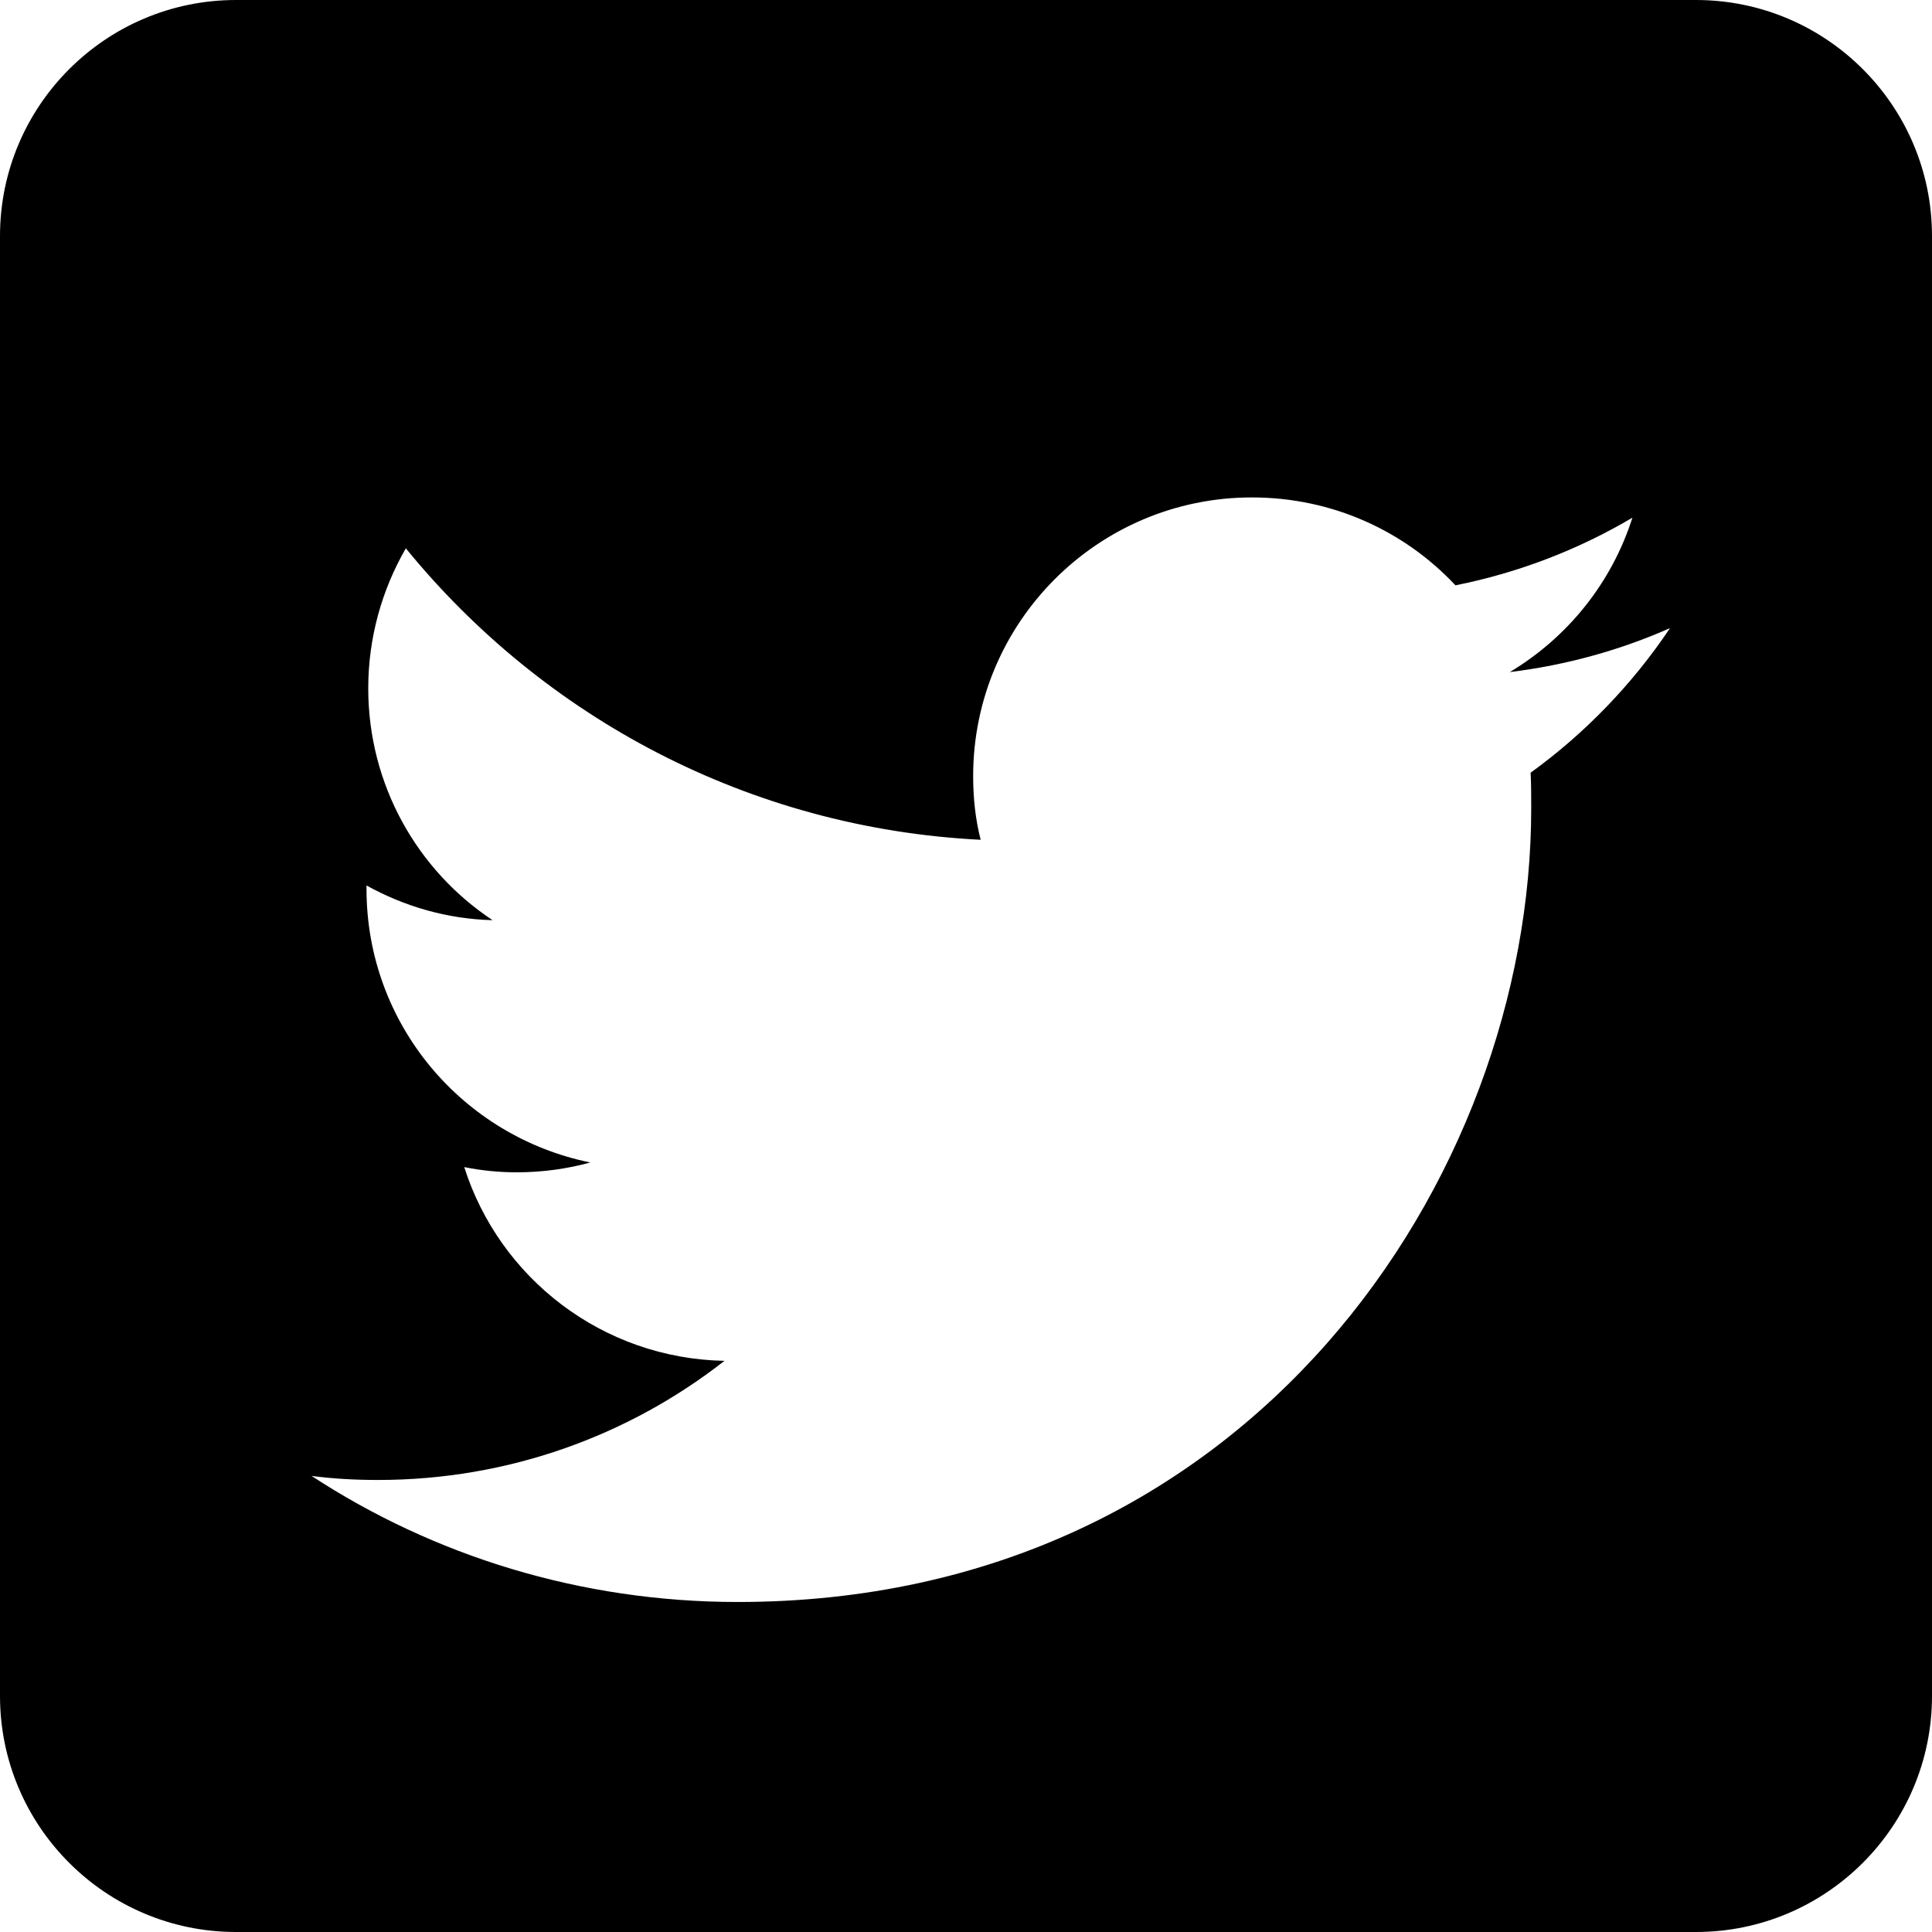
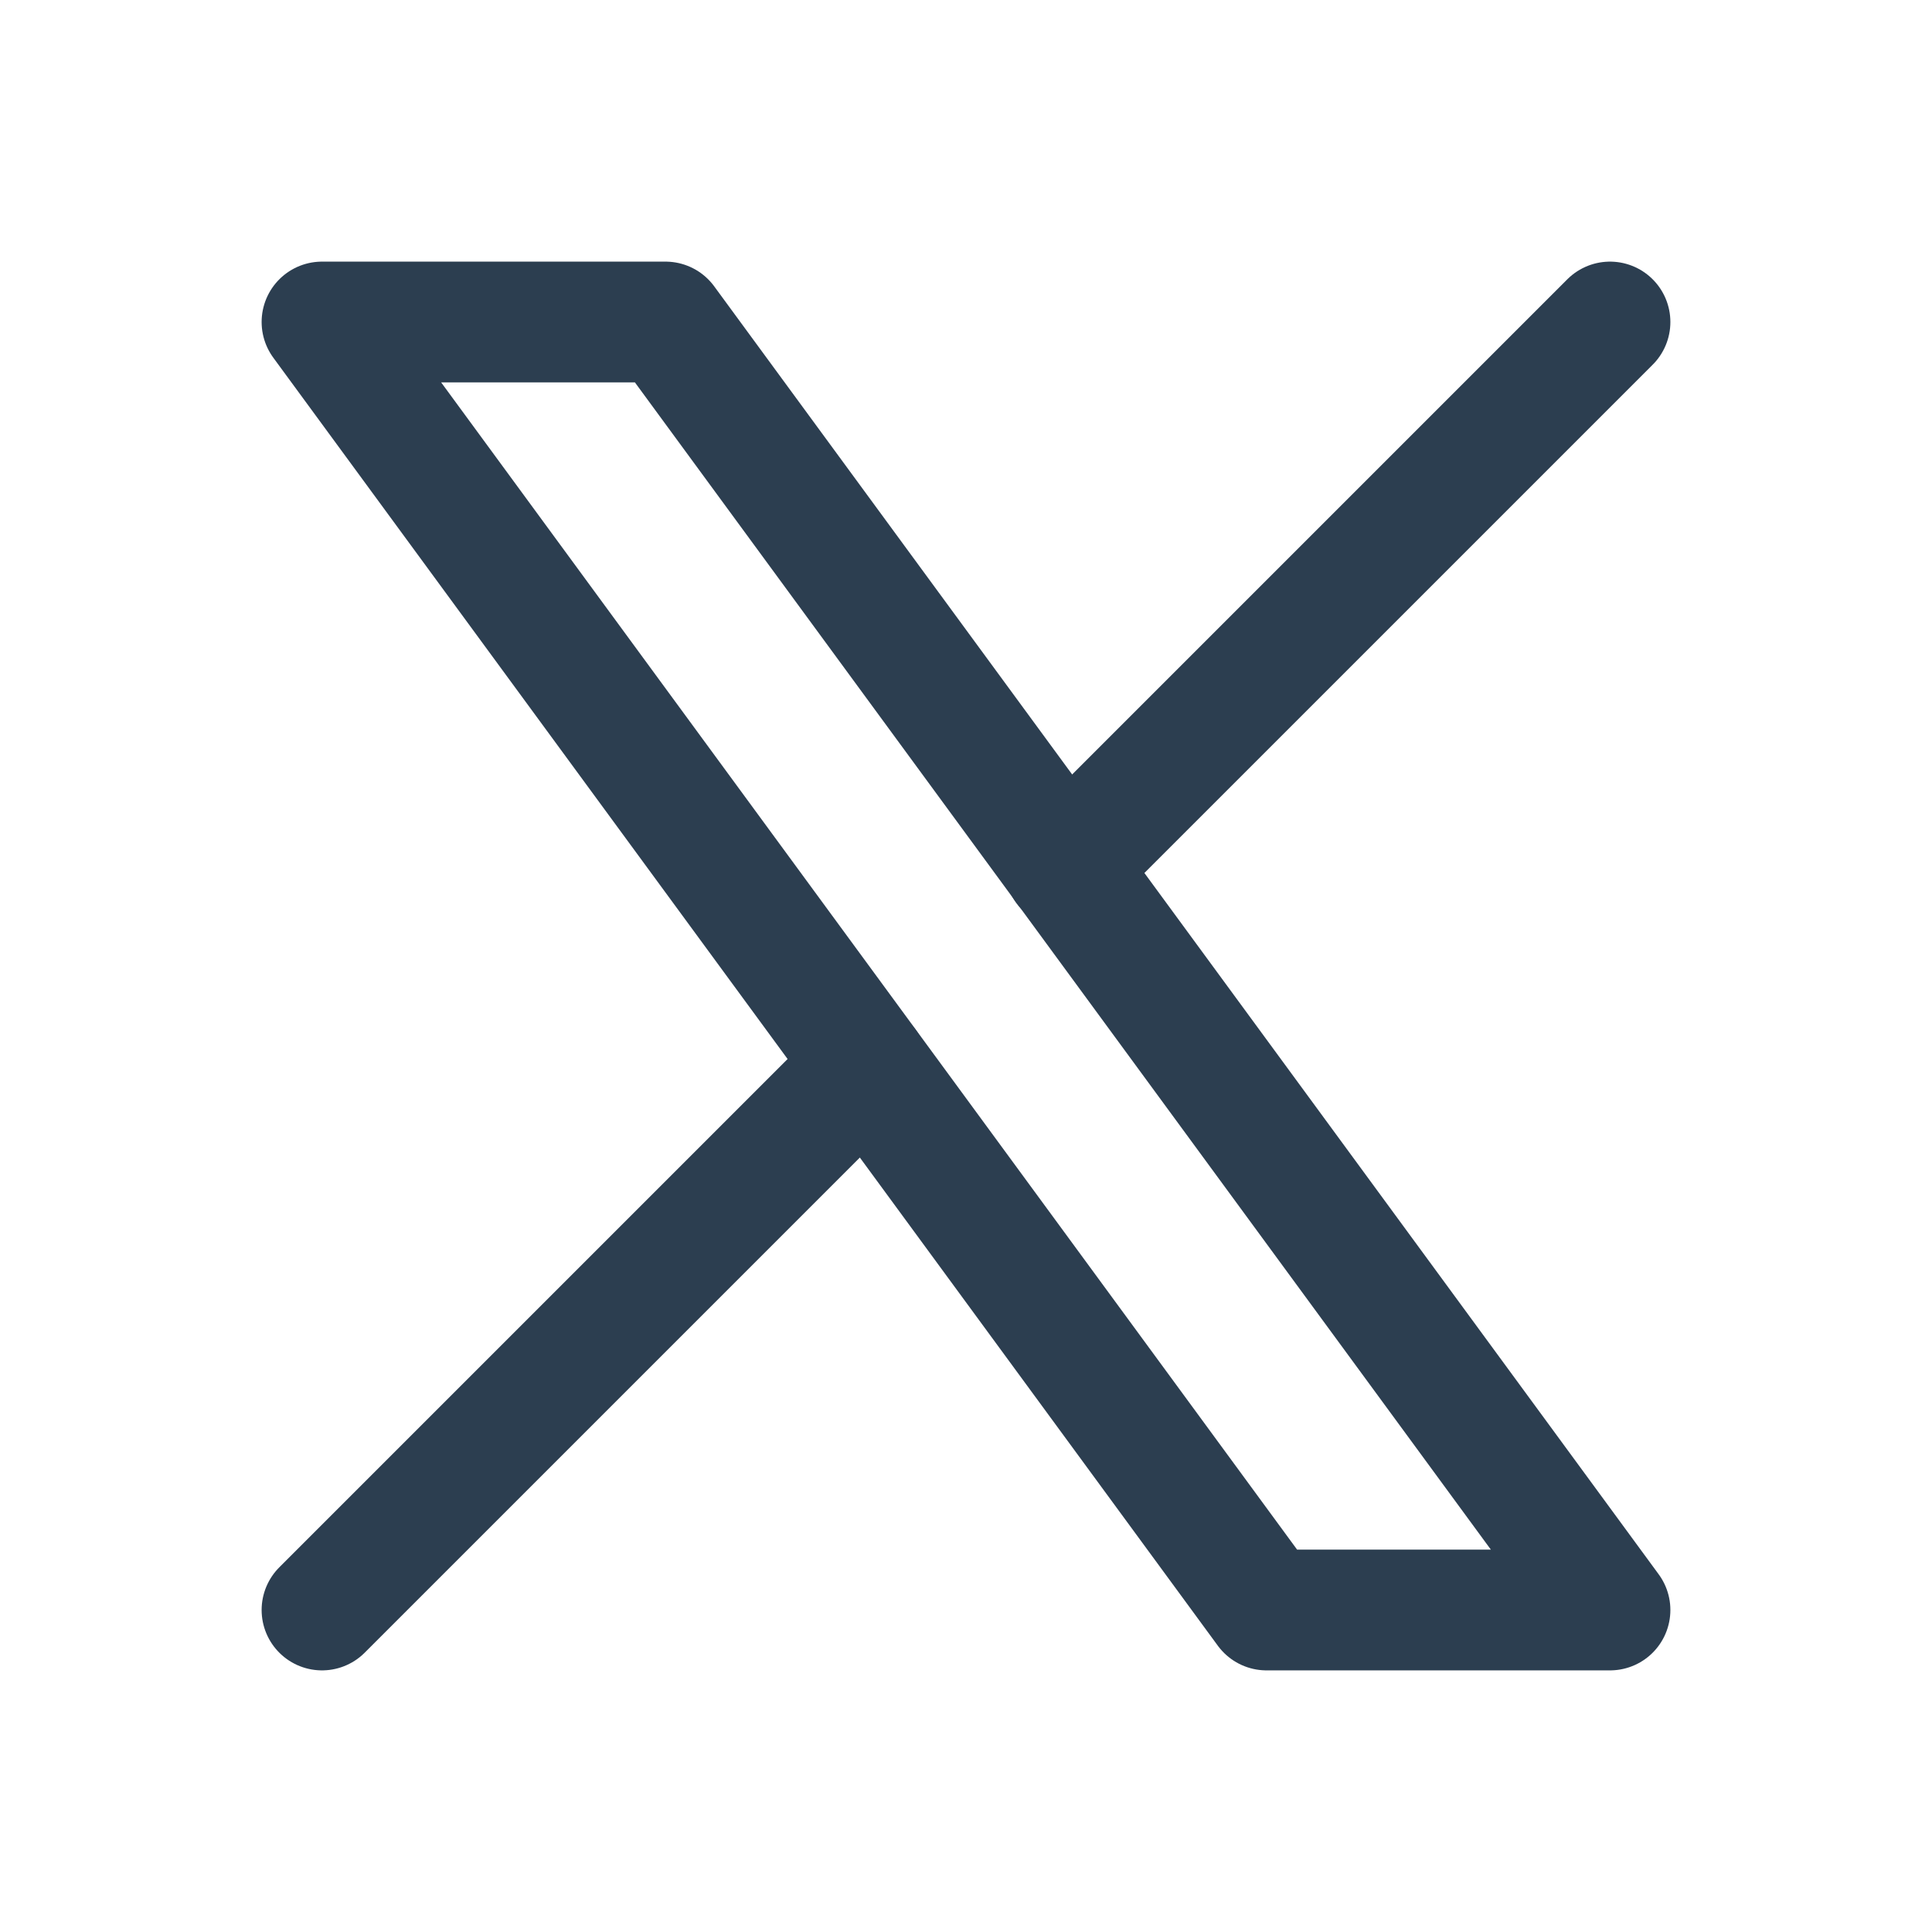
- <svg xmlns="http://www.w3.org/2000/svg" height="100%" style="fill-rule:evenodd;clip-rule:evenodd;stroke-linejoin:round;stroke-miterlimit:2;" version="1.1" viewBox="0 0 512 512" width="100%" xml:space="preserve">
-   <path d="M449.446,0c34.525,0 62.554,28.03 62.554,62.554l0,386.892c0,34.524 -28.03,62.554 -62.554,62.554l-386.892,0c-34.524,0 -62.554,-28.03 -62.554,-62.554l0,-386.892c0,-34.524 28.029,-62.554 62.554,-62.554l386.892,0Zm-253.927,424.544c135.939,0 210.268,-112.643 210.268,-210.268c0,-3.218 0,-6.437 -0.153,-9.502c14.406,-10.421 26.973,-23.448 36.935,-38.314c-13.18,5.824 -27.433,9.809 -42.452,11.648c15.326,-9.196 26.973,-23.602 32.49,-40.92c-14.252,8.429 -30.038,14.56 -46.896,17.931c-13.487,-14.406 -32.644,-23.295 -53.946,-23.295c-40.767,0 -73.87,33.104 -73.87,73.87c0,5.824 0.613,11.494 1.992,16.858c-61.456,-3.065 -115.862,-32.49 -152.337,-77.241c-6.284,10.881 -9.962,23.601 -9.962,37.088c0,25.594 13.027,48.276 32.95,61.456c-12.107,-0.307 -23.448,-3.678 -33.41,-9.196l0,0.92c0,35.862 25.441,65.594 59.311,72.49c-6.13,1.686 -12.72,2.606 -19.464,2.606c-4.751,0 -9.348,-0.46 -13.946,-1.38c9.349,29.426 36.628,50.728 68.965,51.341c-25.287,19.771 -57.164,31.571 -91.8,31.571c-5.977,0 -11.801,-0.306 -17.625,-1.073c32.337,21.15 71.264,33.41 112.95,33.41Z" />
+ <svg xmlns="http://www.w3.org/2000/svg" class="icon icon-tabler icon-tabler-brand-x" width="44" height="44" viewBox="0 0 24 24" stroke-width="1.5" stroke="#2c3e50" fill="none" stroke-linecap="round" stroke-linejoin="round">
+   <path stroke="none" d="M0 0h24v24H0z" fill="none" />
+   <path d="M4 4l11.733 16h4.267l-11.733 -16z" />
+   <path d="M4 20l6.768 -6.768m2.46 -2.46l6.772 -6.772" />
</svg>
